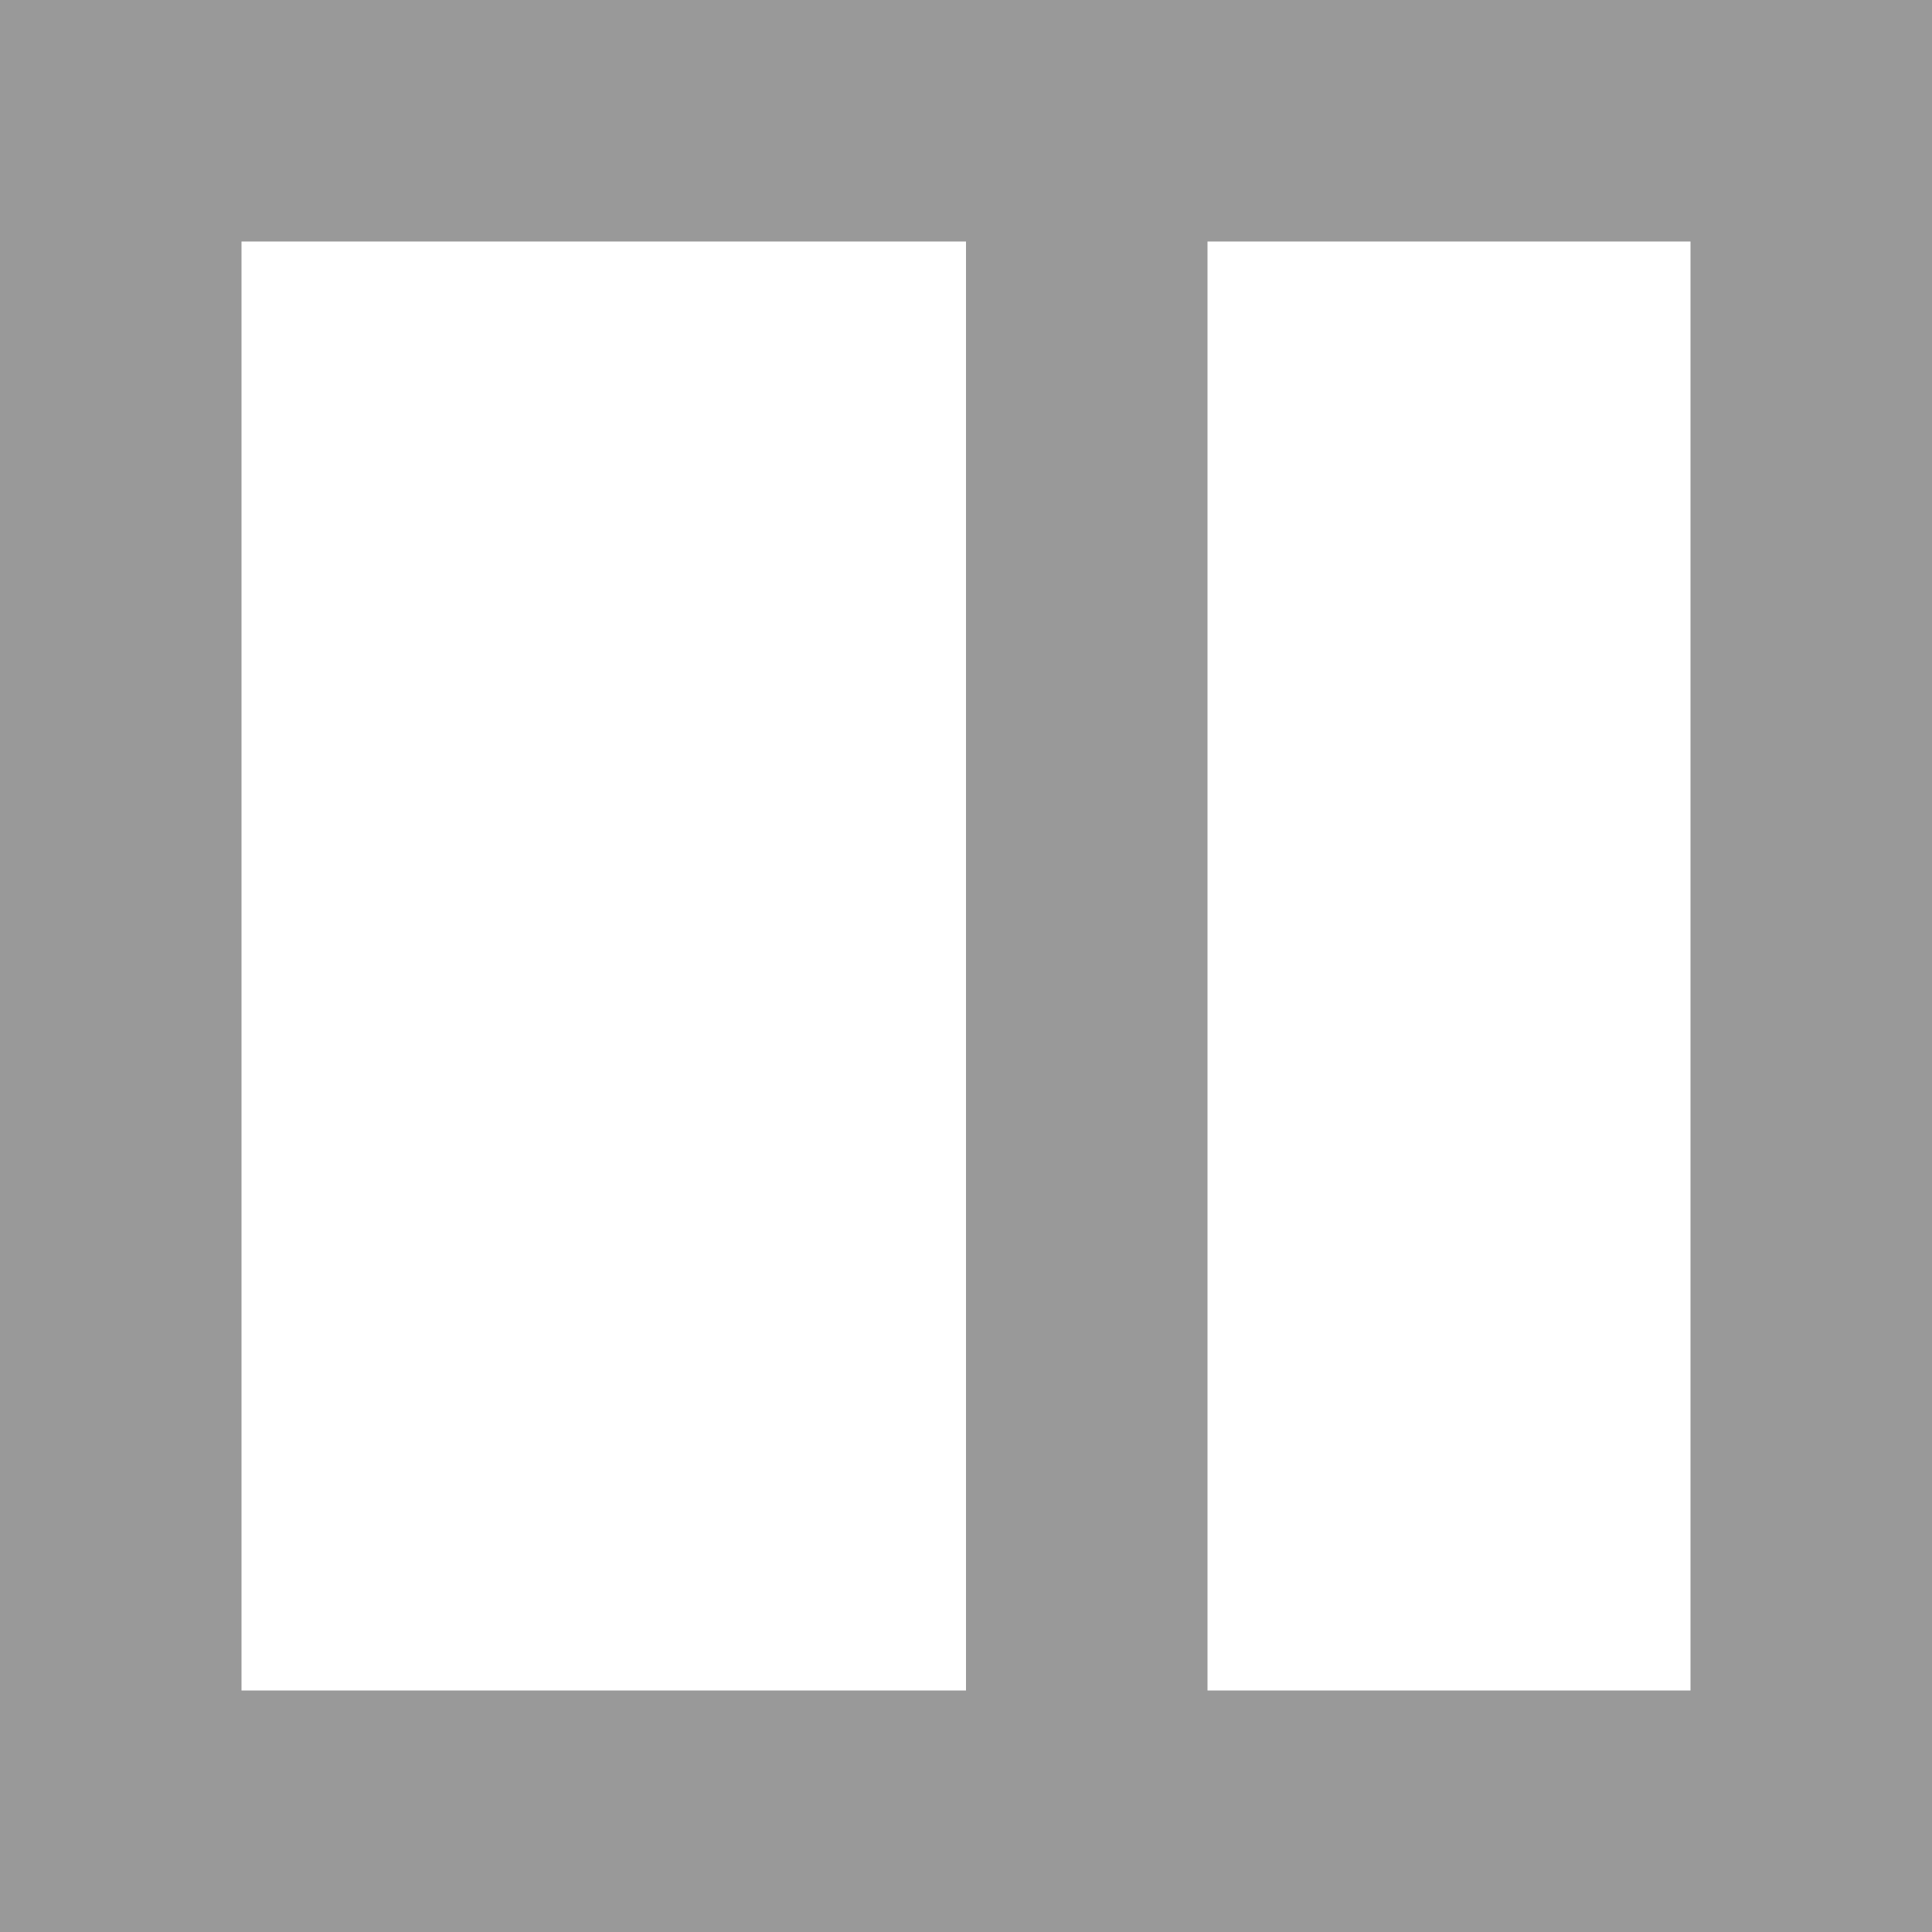
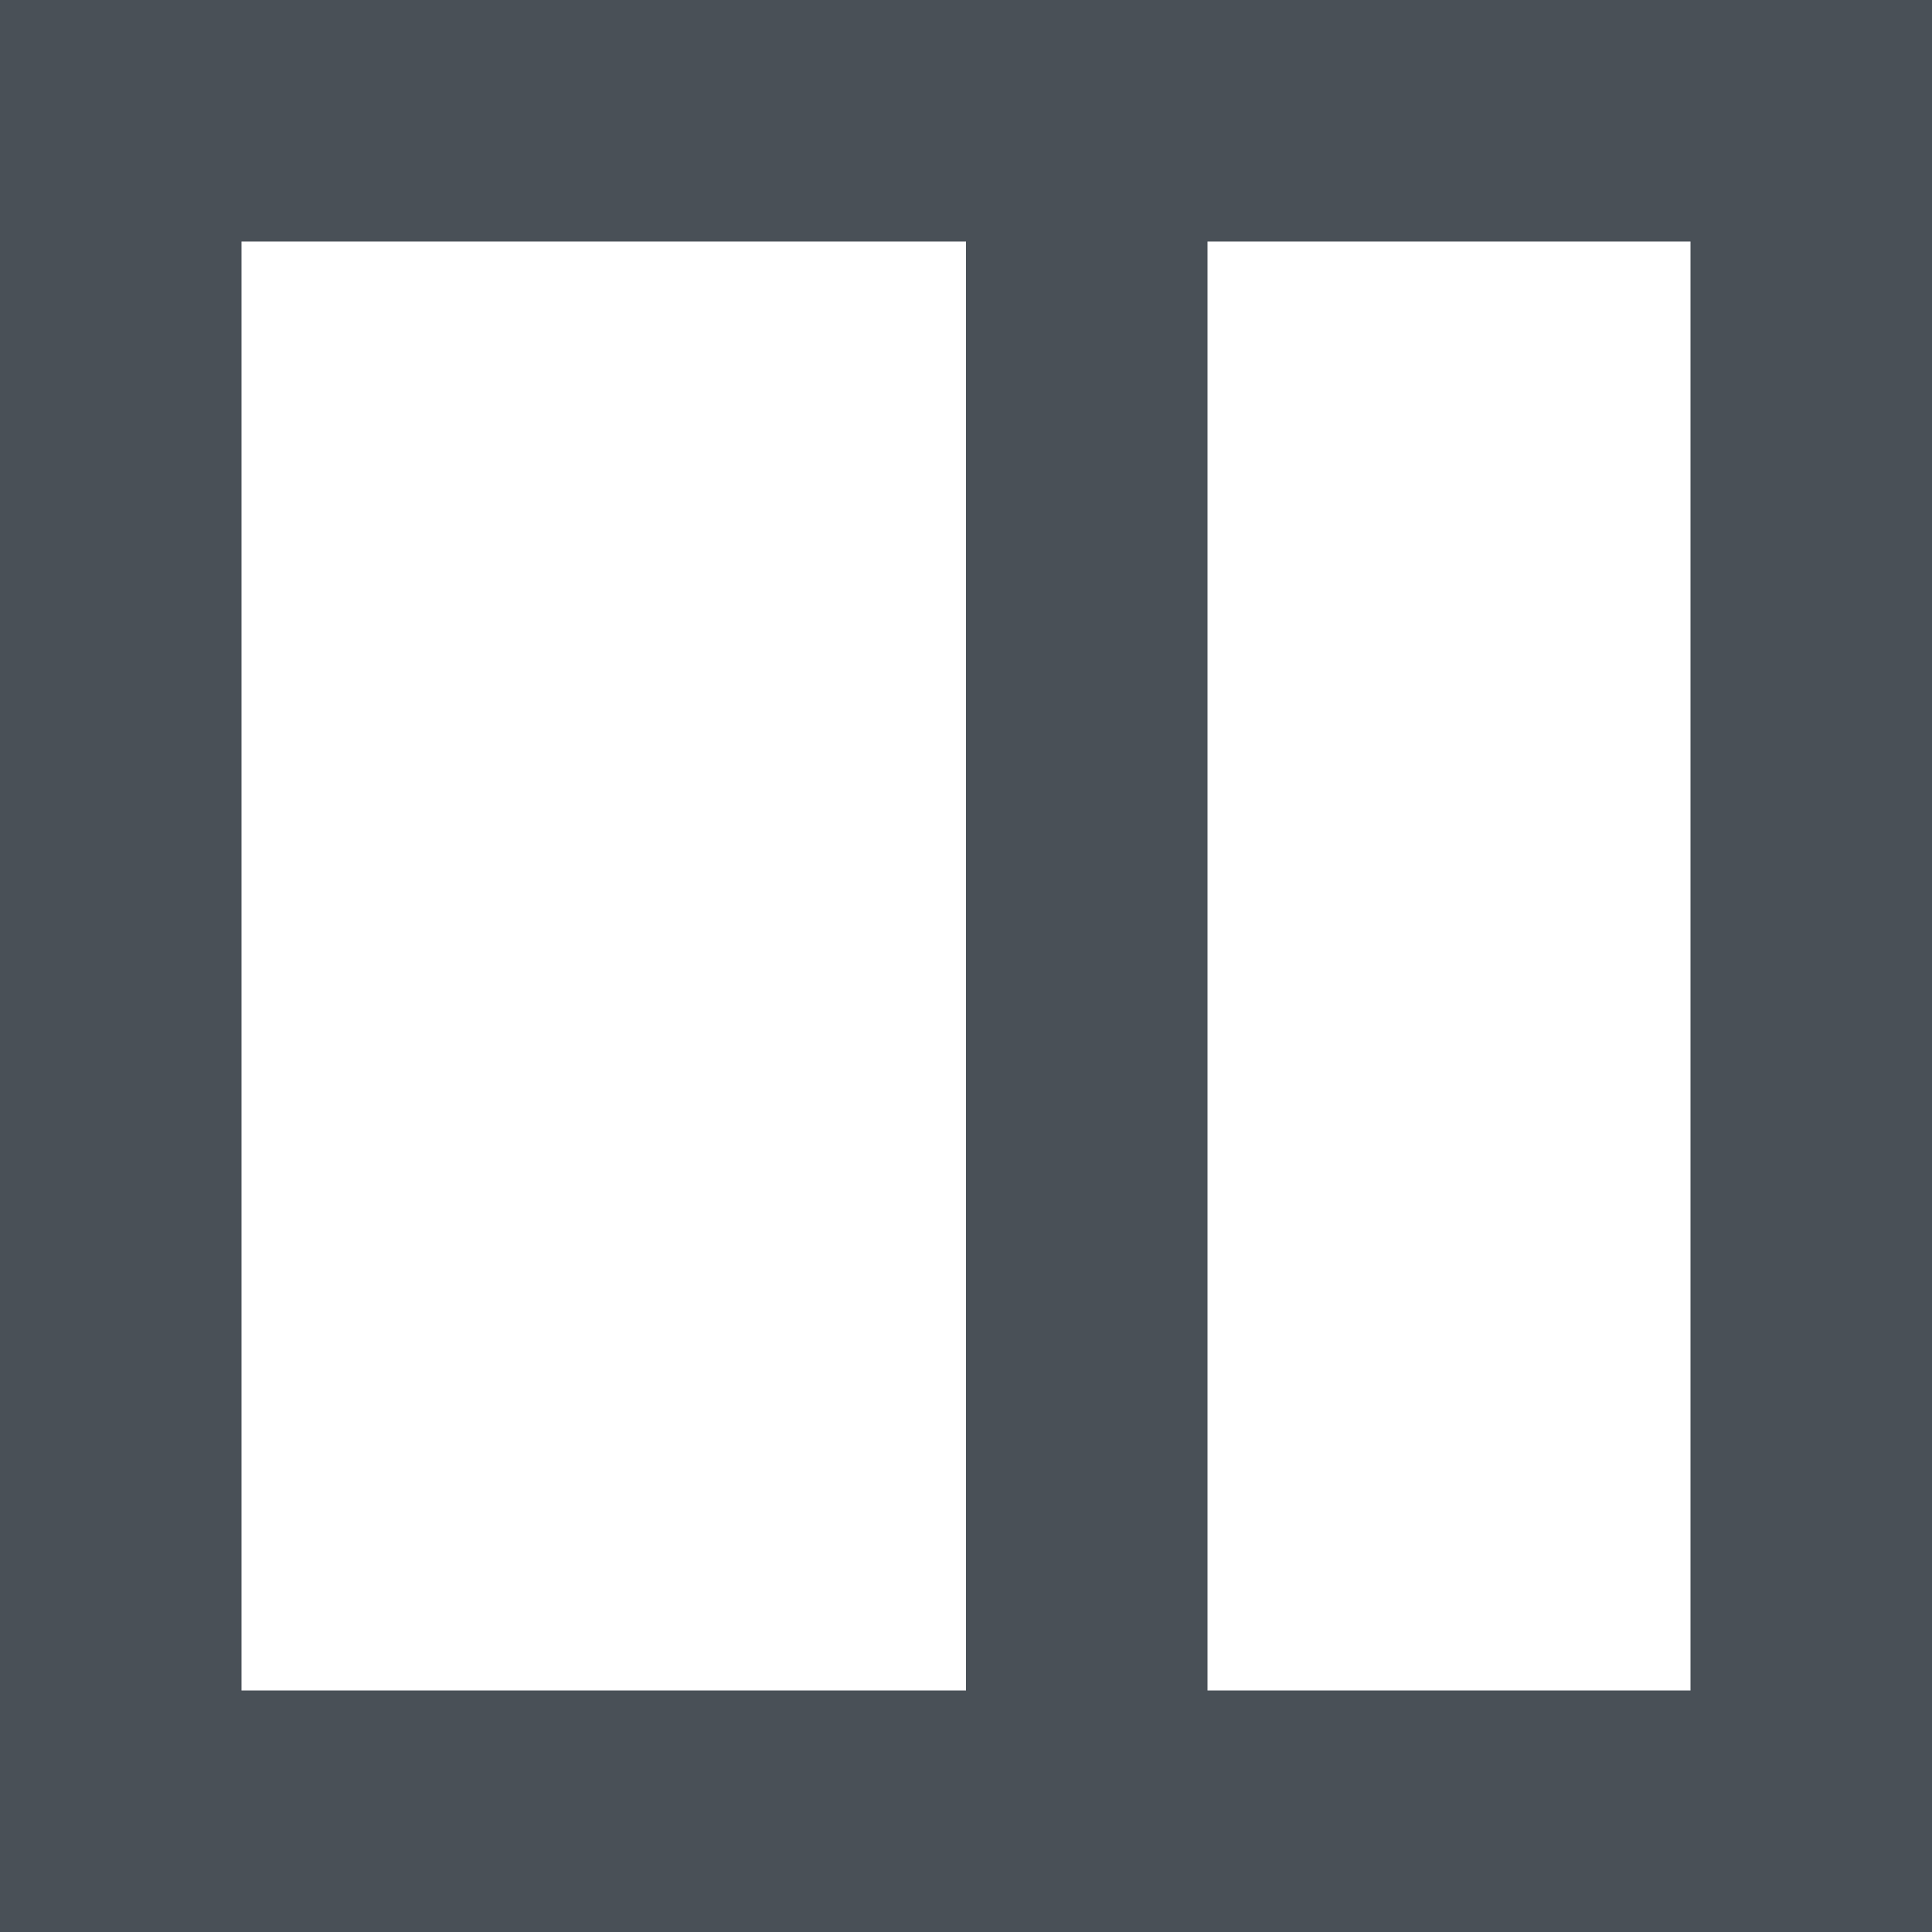
<svg xmlns="http://www.w3.org/2000/svg" version="1.1" x="0px" y="0px" width="16px" height="16px" viewBox="0 0 16 16" style="overflow:visible;enable-background:new 0 0 16 16;" xml:space="preserve" preserveAspectRatio="xMinYMid meet">
  <defs>
</defs>
-   <path style="fill:#999999;" d="M0,0v16h16V0H0z M2,14V2h6v12H2z M14,14h-4V2h4V14z" />
+   <path style="fill:#495057;" d="M0,0v16h16V0H0z M2,14V2h6v12H2z M14,14h-4V2h4V14z" />
</svg>
